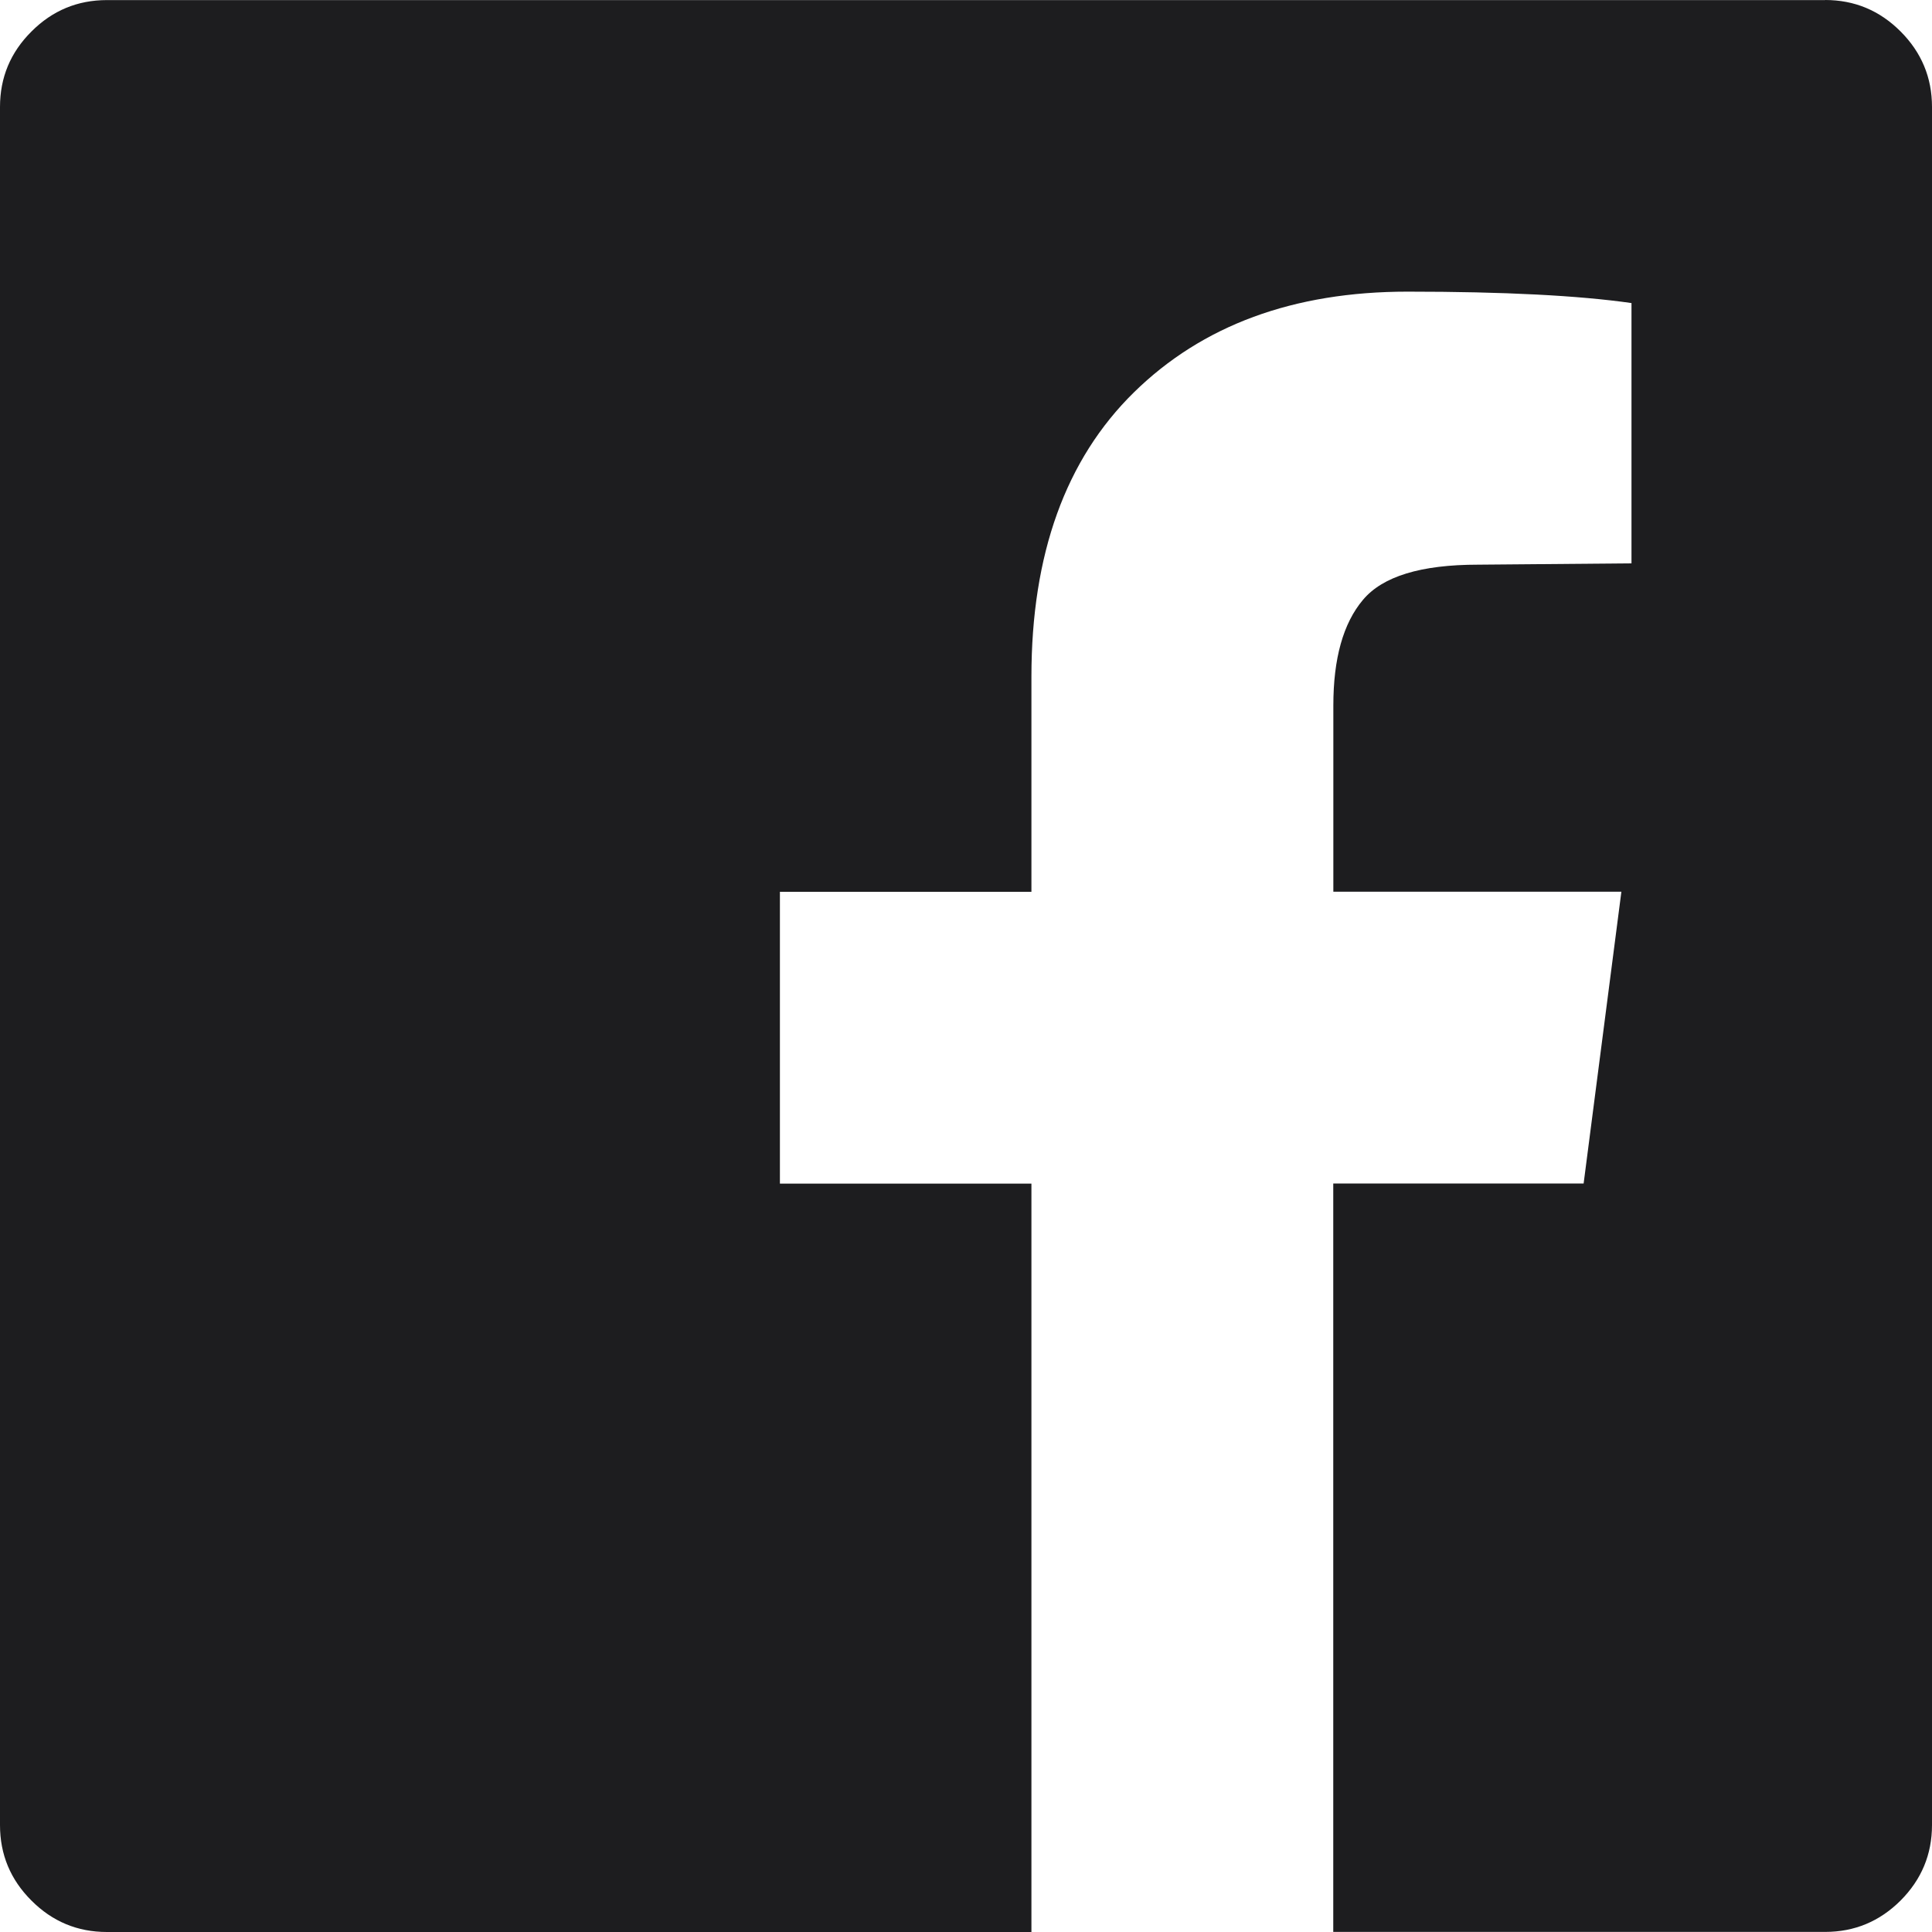
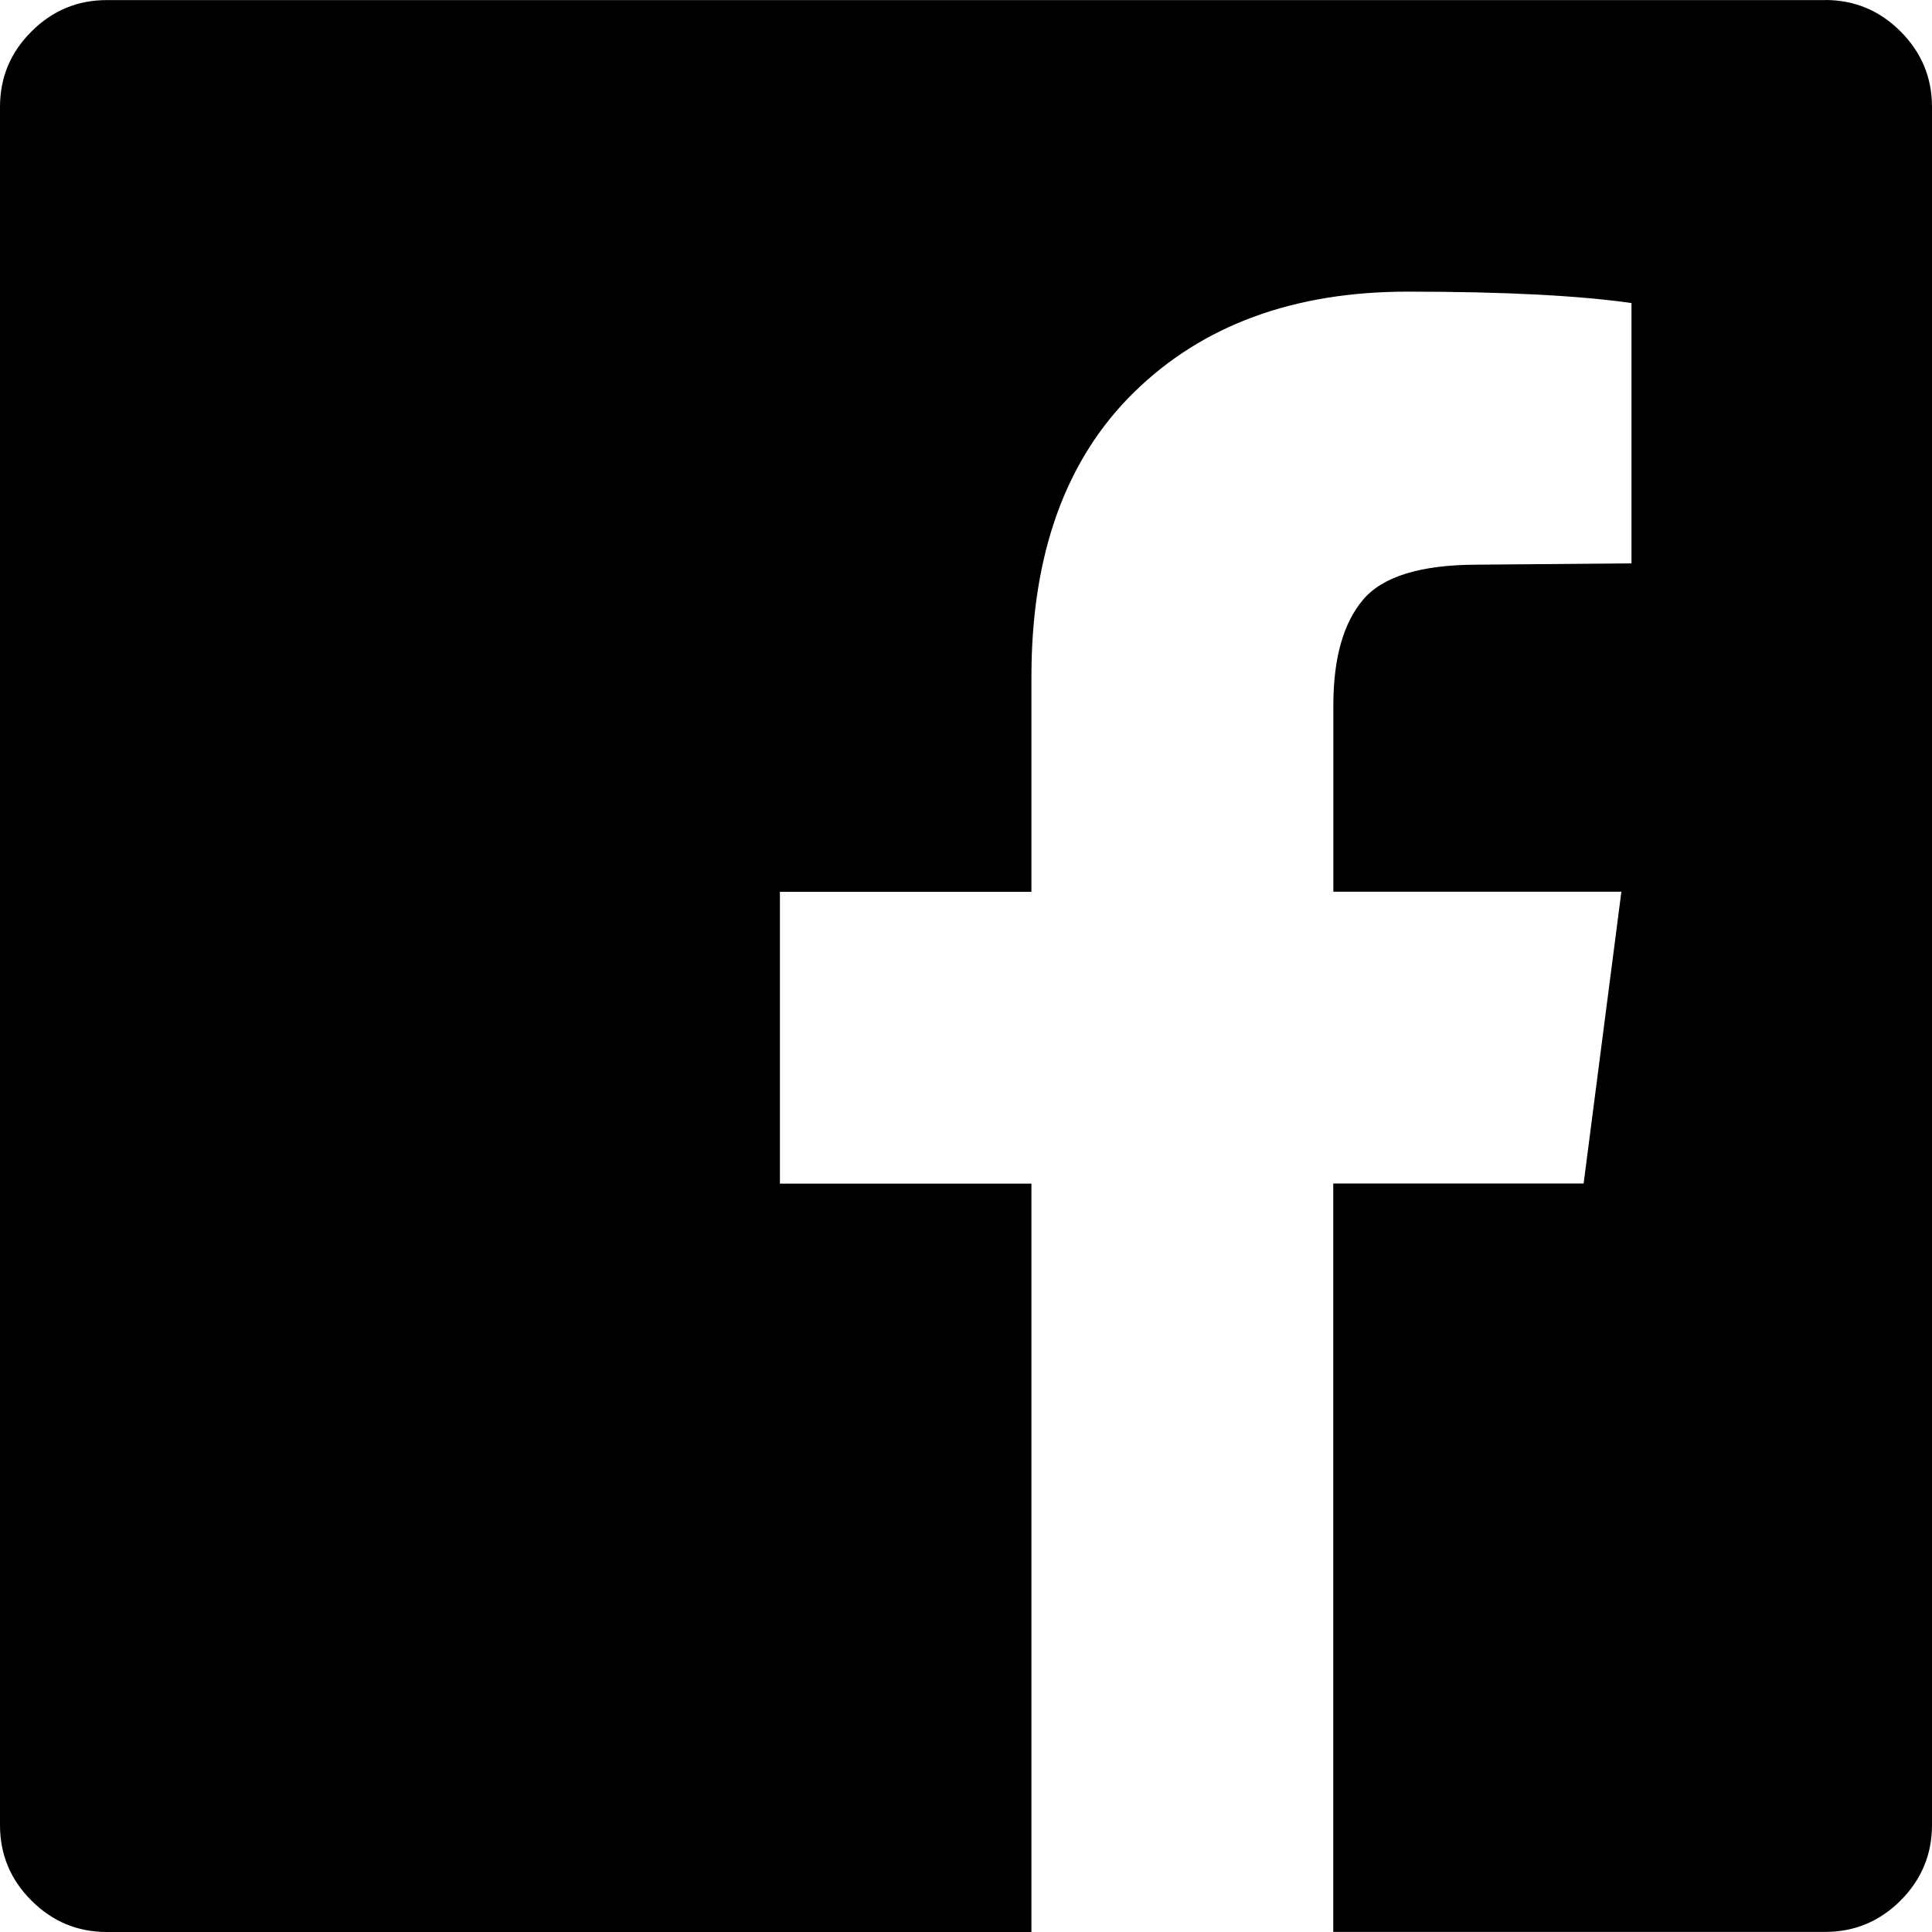
<svg xmlns="http://www.w3.org/2000/svg" width="22" height="22" viewBox="0 0 22 22" fill="none">
-   <path d="M20.783 0C21.117 0 21.403 0.119 21.642 0.358C21.88 0.596 22 0.883 22 1.217V20.782C22 21.117 21.88 21.403 21.642 21.642C21.403 21.88 21.117 21.999 20.783 21.999H15.182V13.477H18.033L18.463 10.154H15.183V8.034C15.183 7.499 15.295 7.098 15.52 6.831C15.744 6.563 16.181 6.43 16.83 6.43L18.578 6.415V3.451C17.977 3.365 17.127 3.321 16.028 3.321C14.729 3.321 13.691 3.704 12.912 4.468C12.134 5.232 11.745 6.311 11.745 7.705V10.155H8.881V13.478H11.745V22H1.217C0.883 22 0.596 21.881 0.358 21.642C0.119 21.404 0 21.117 0 20.783V1.218C0 0.883 0.119 0.597 0.358 0.359C0.596 0.12 0.883 0.001 1.217 0.001H20.784L20.783 0Z" fill="#1D1D1F" />
+   <path d="M20.783 0C21.117 0 21.403 0.119 21.642 0.358C21.88 0.596 22 0.883 22 1.217V20.782C22 21.117 21.88 21.403 21.642 21.642C21.403 21.88 21.117 21.999 20.783 21.999H15.182V13.477H18.033L18.463 10.154H15.183V8.034C15.183 7.499 15.295 7.098 15.52 6.831C15.744 6.563 16.181 6.43 16.83 6.43L18.578 6.415V3.451C17.977 3.365 17.127 3.321 16.028 3.321C14.729 3.321 13.691 3.704 12.912 4.468C12.134 5.232 11.745 6.311 11.745 7.705V10.155H8.881V13.478H11.745V22H1.217C0.883 22 0.596 21.881 0.358 21.642C0.119 21.404 0 21.117 0 20.783V1.218C0 0.883 0.119 0.597 0.358 0.359C0.596 0.12 0.883 0.001 1.217 0.001H20.784L20.783 0Z" fill="#000" />
</svg>
